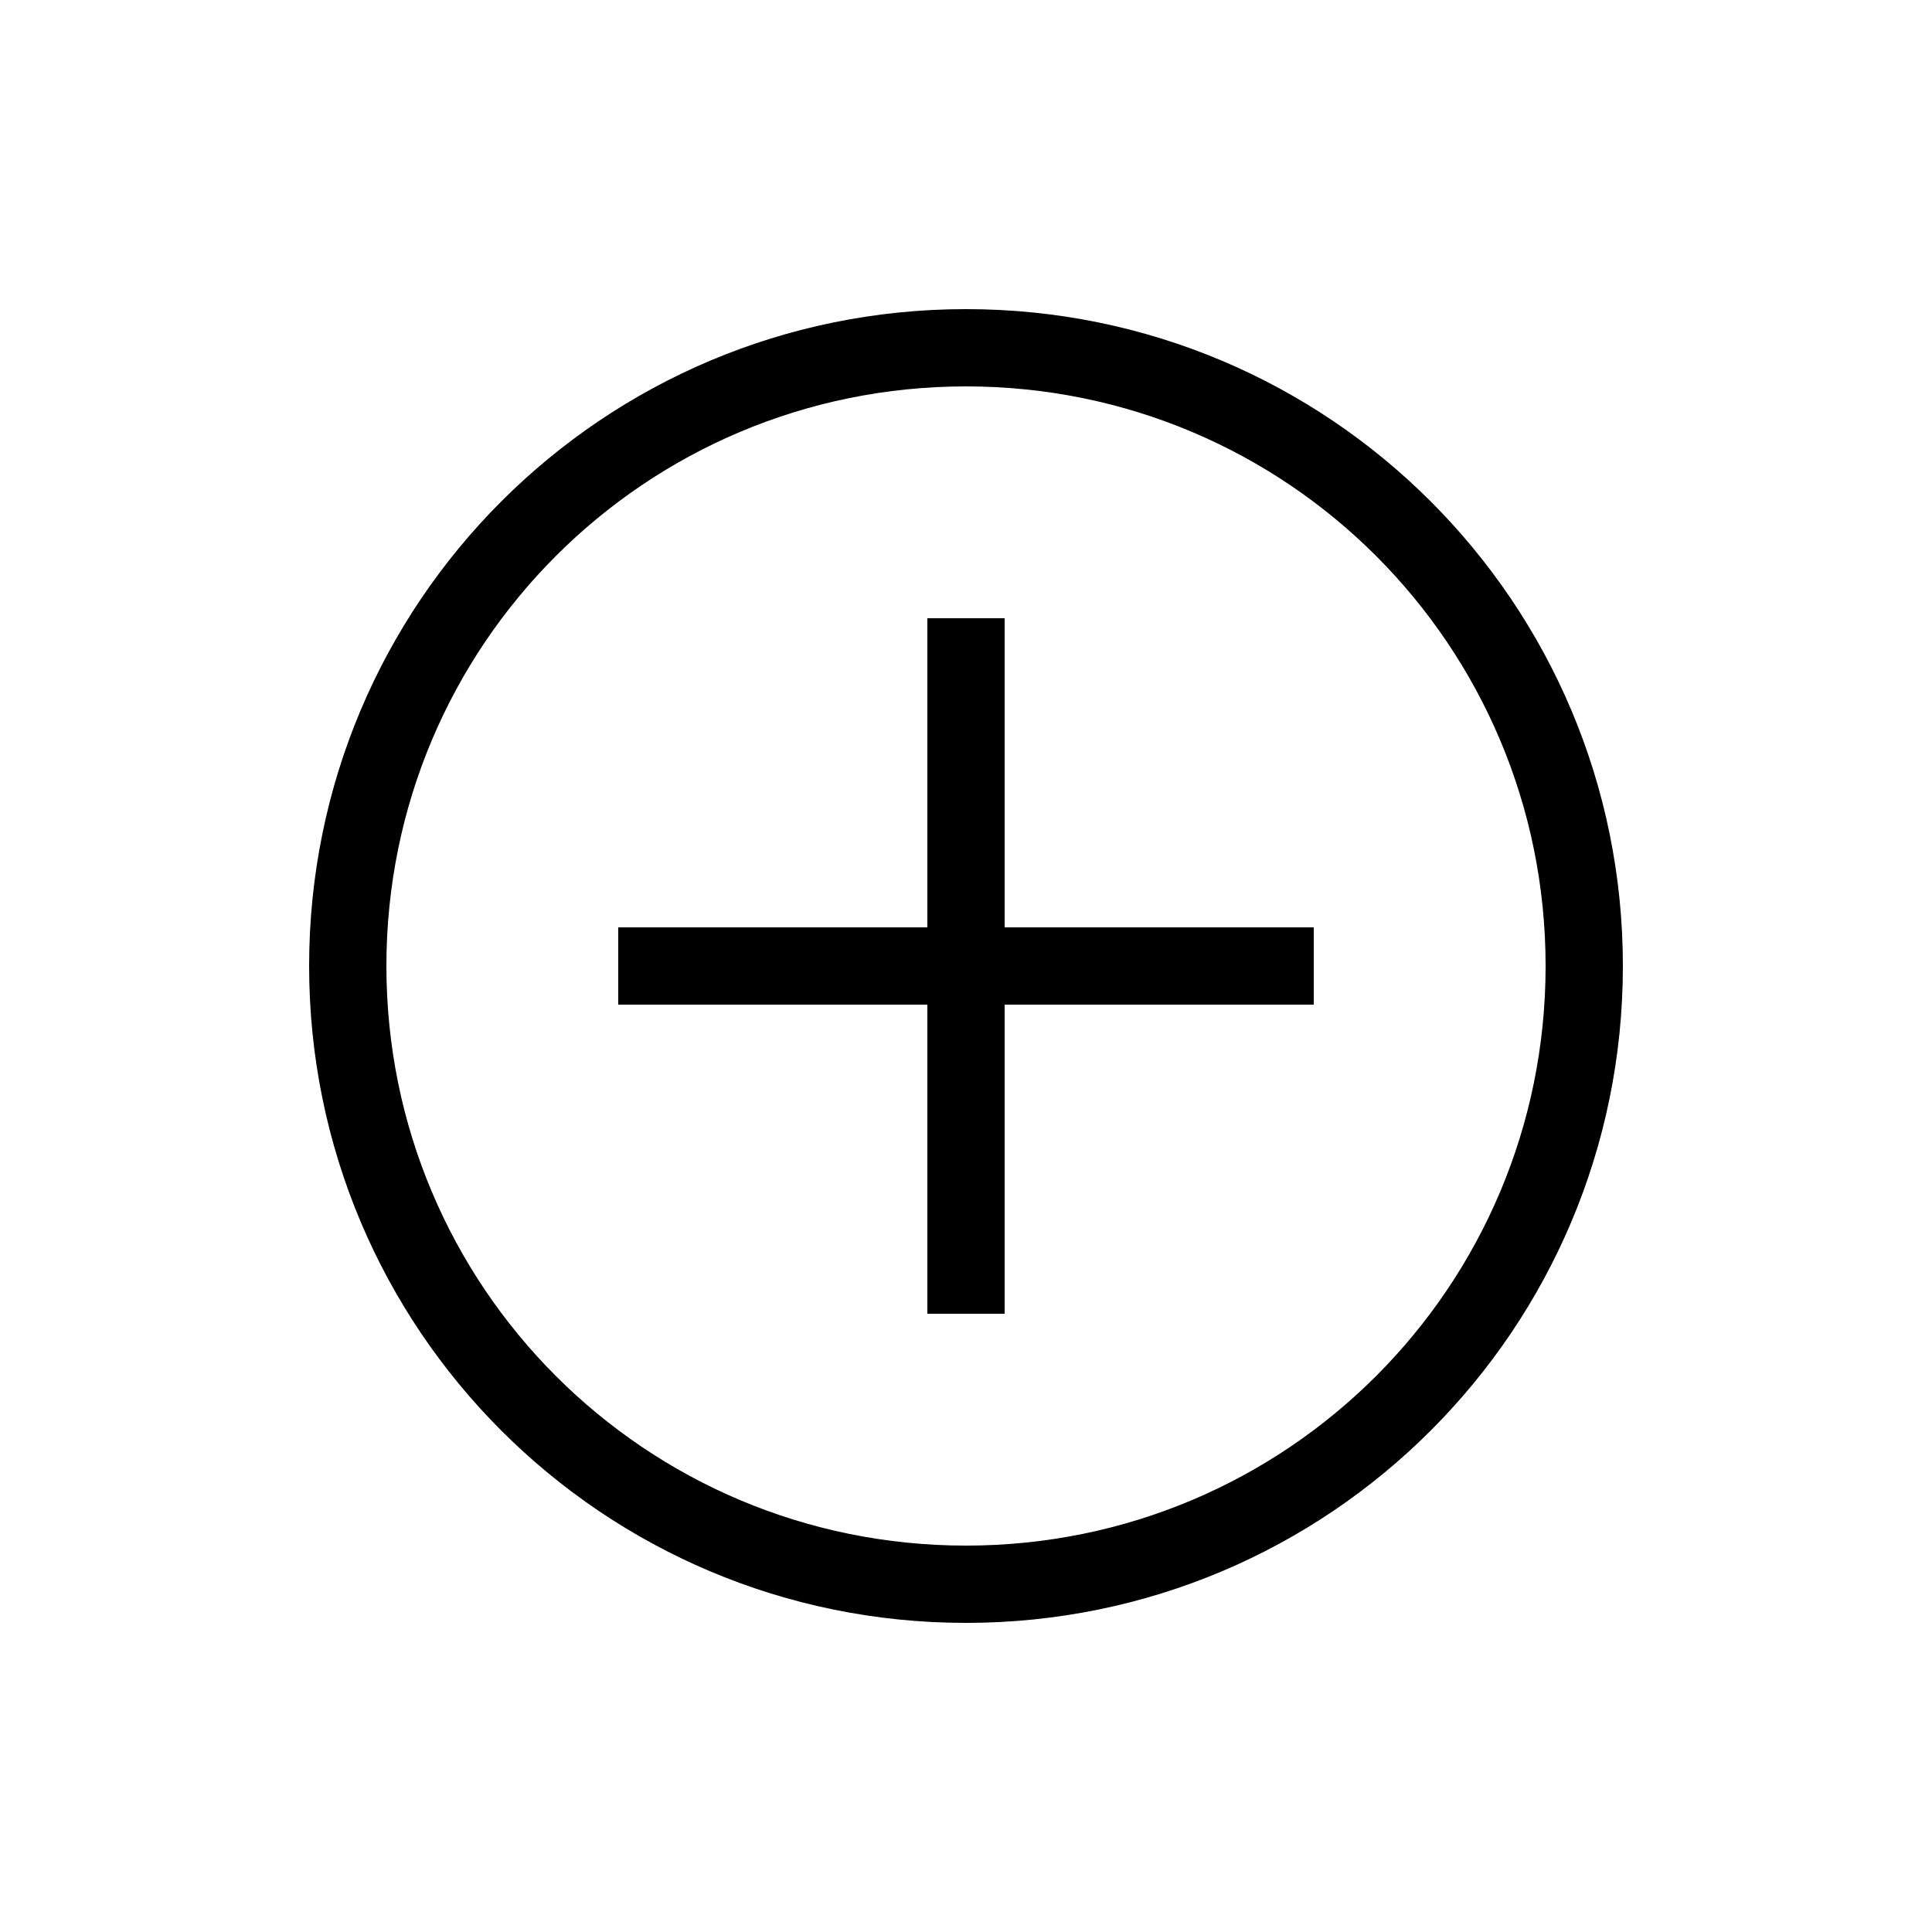
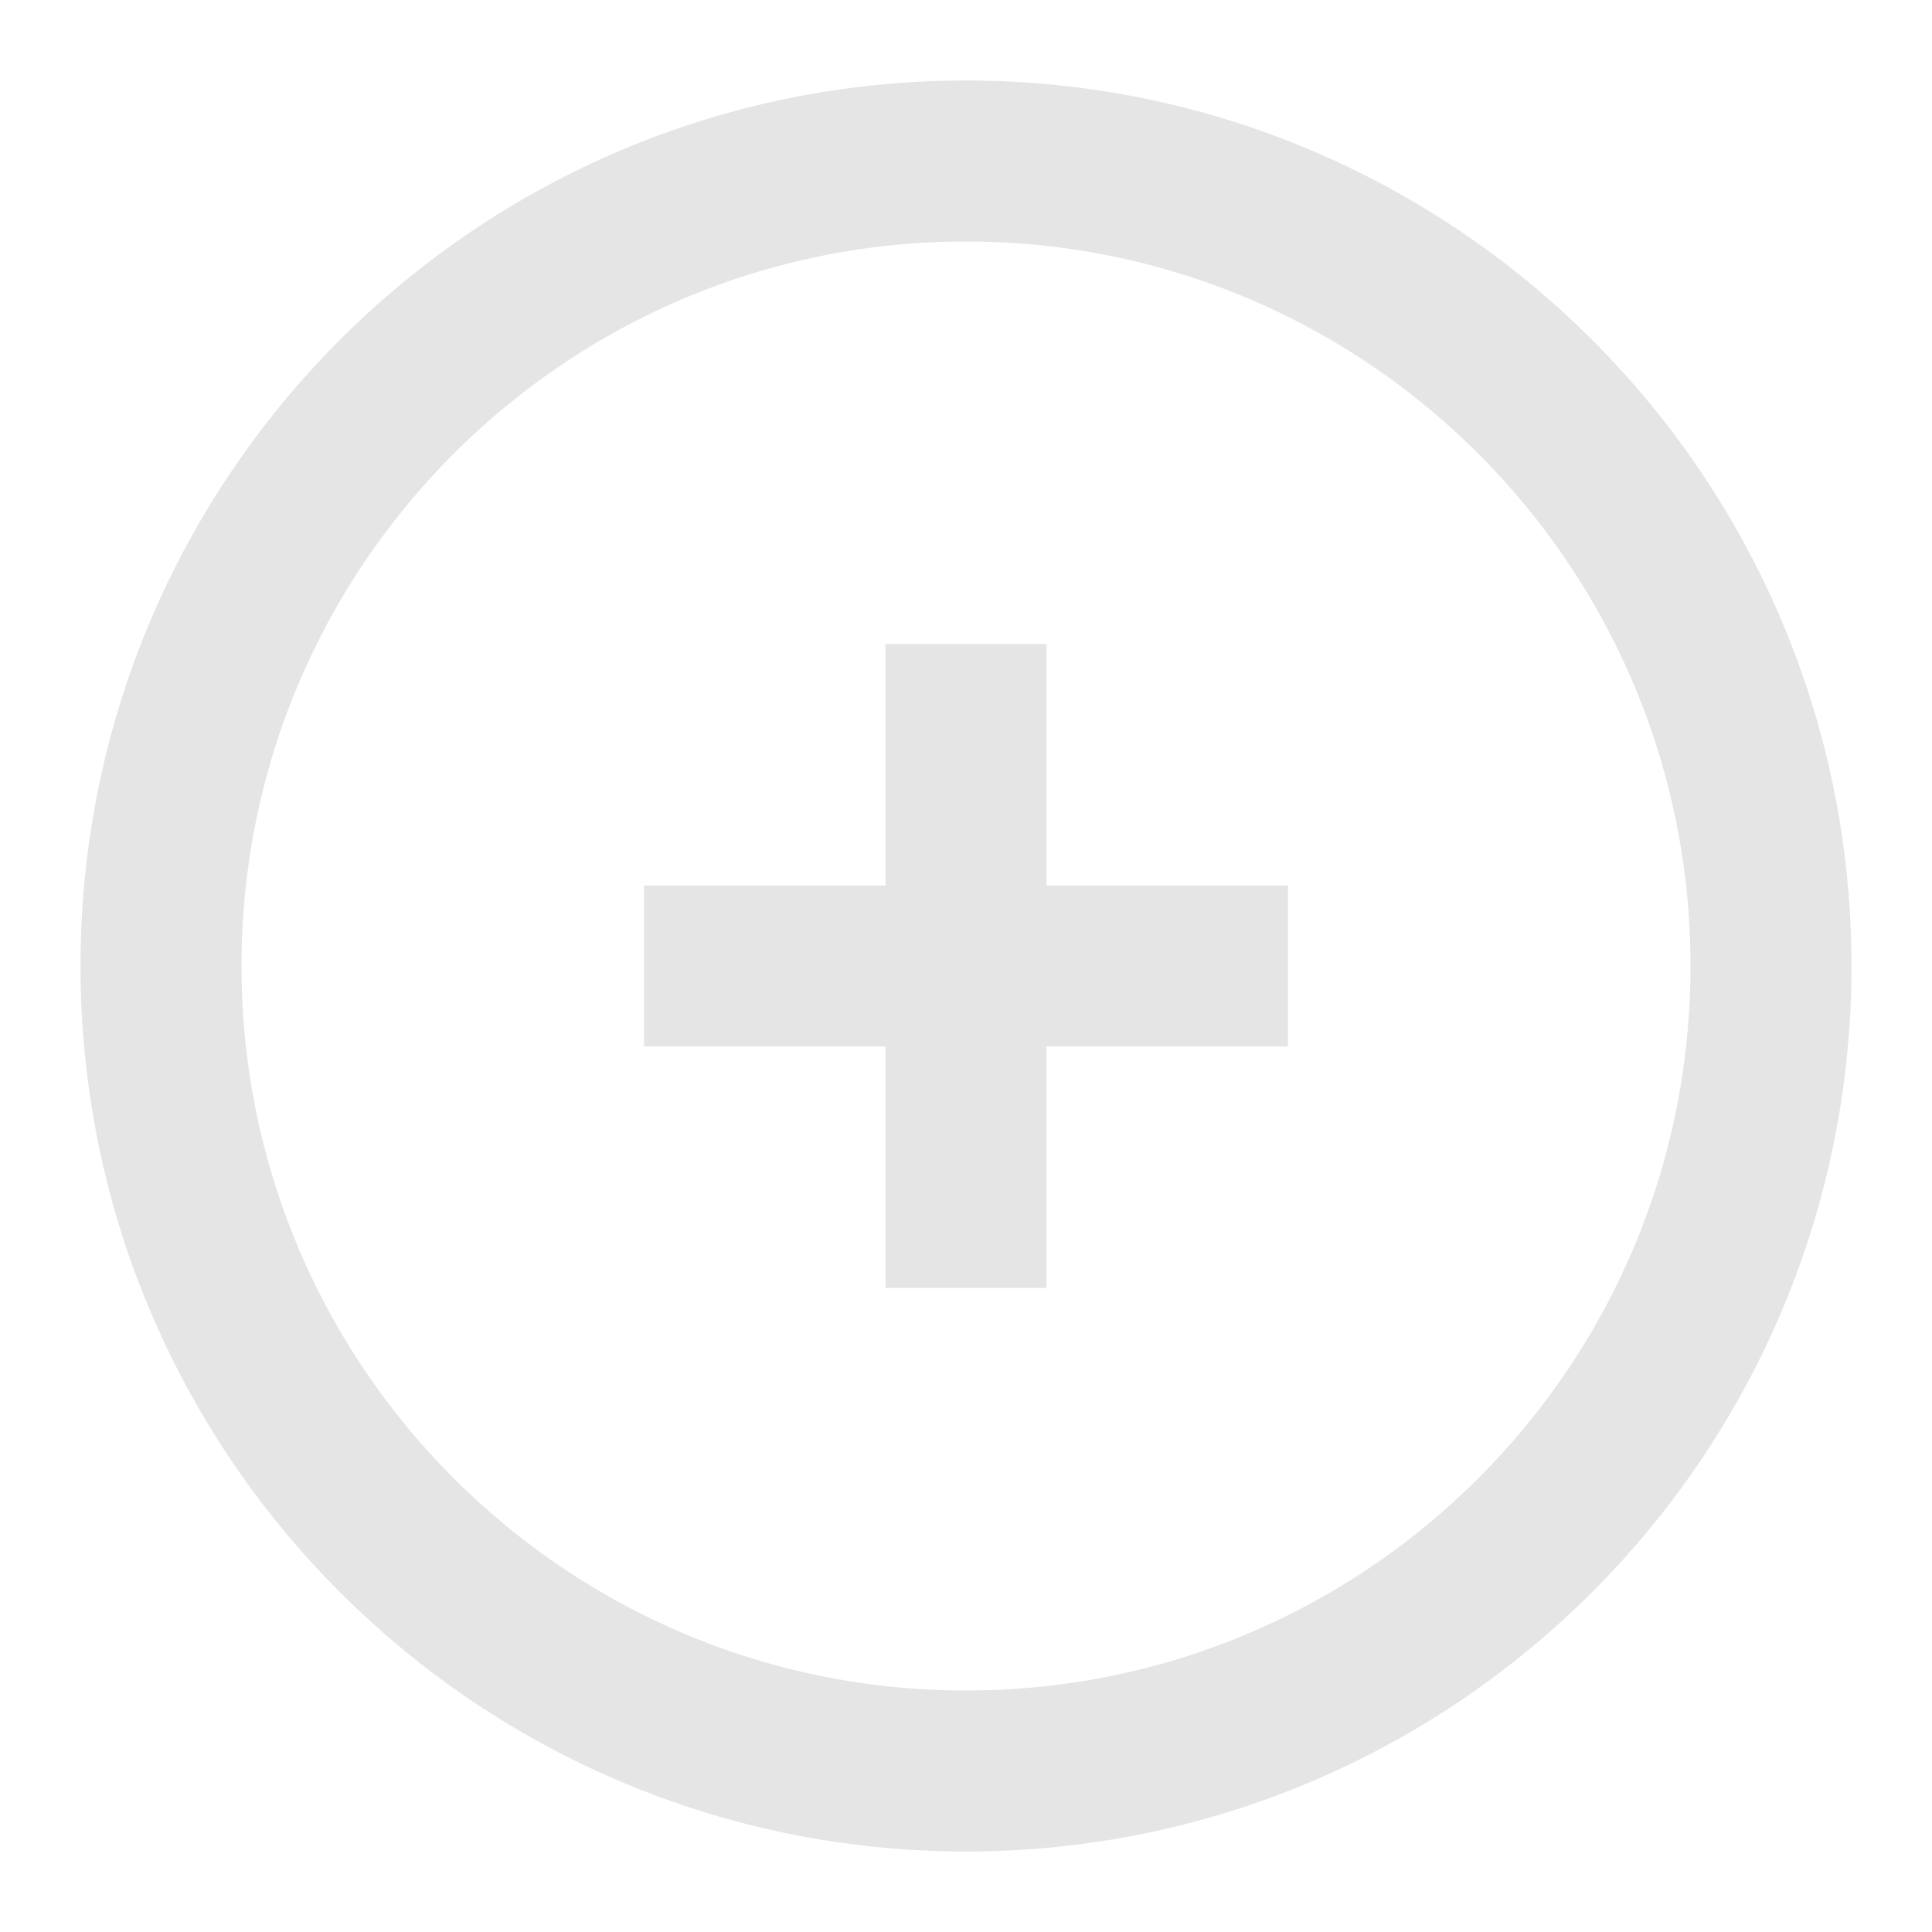
- <svg xmlns="http://www.w3.org/2000/svg" width="65" height="65" viewBox="0 0 50 50">
-   <path fill="currentColor" d="M25 42c-9.4 0-17-7.6-17-17S15.6 8 25 8s17 7.6 17 17s-7.6 17-17 17zm0-32c-8.3 0-15 6.7-15 15s6.7 15 15 15s15-6.7 15-15s-6.7-15-15-15z" />
-   <path fill="currentColor" d="M16 24h18v2H16z" />
-   <path fill="currentColor" d="M24 16h2v18h-2z" />
+ <svg xmlns="http://www.w3.org/2000/svg" width="43" height="43" viewBox="0 0 24 24" fill="none" stroke="#E5E5E5" stroke-width="2" stroke-linecap="butt" stroke-linejoin="arcs">
+   <circle cx="12" cy="12" r="10" />
+   <line x1="12" y1="8" x2="12" y2="16" />
+   <line x1="8" y1="12" x2="16" y2="12" />
</svg>
